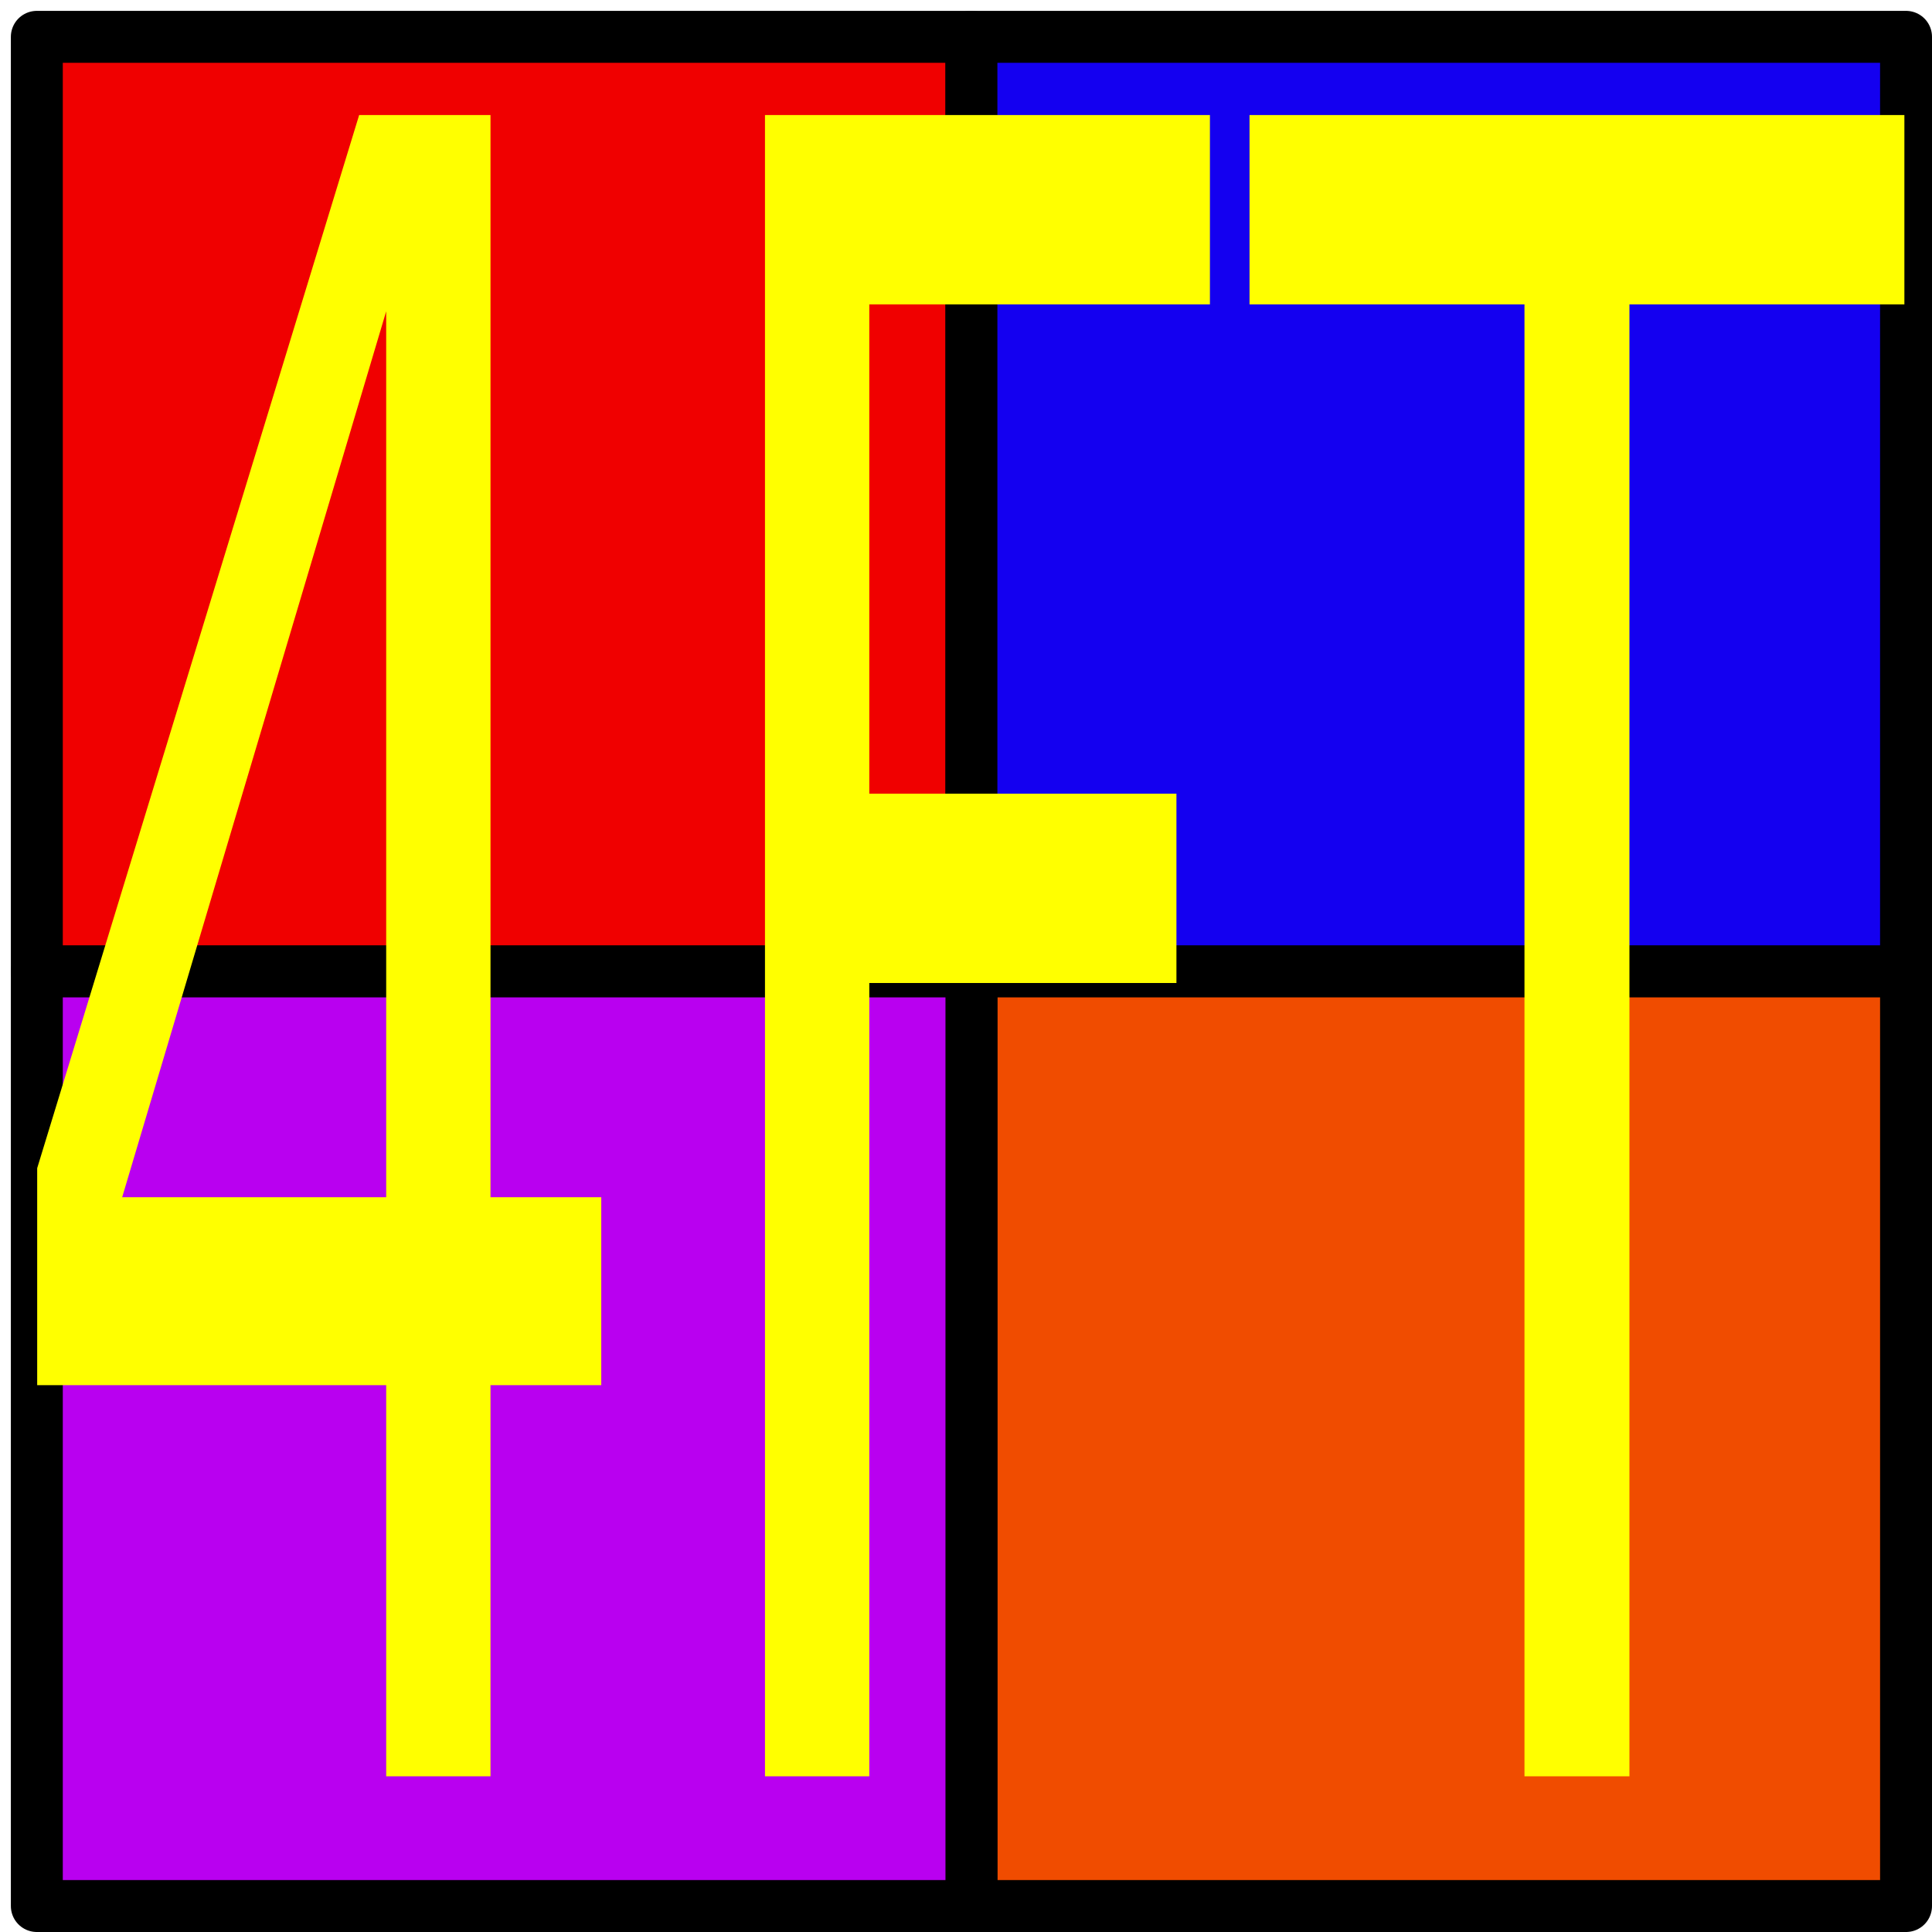
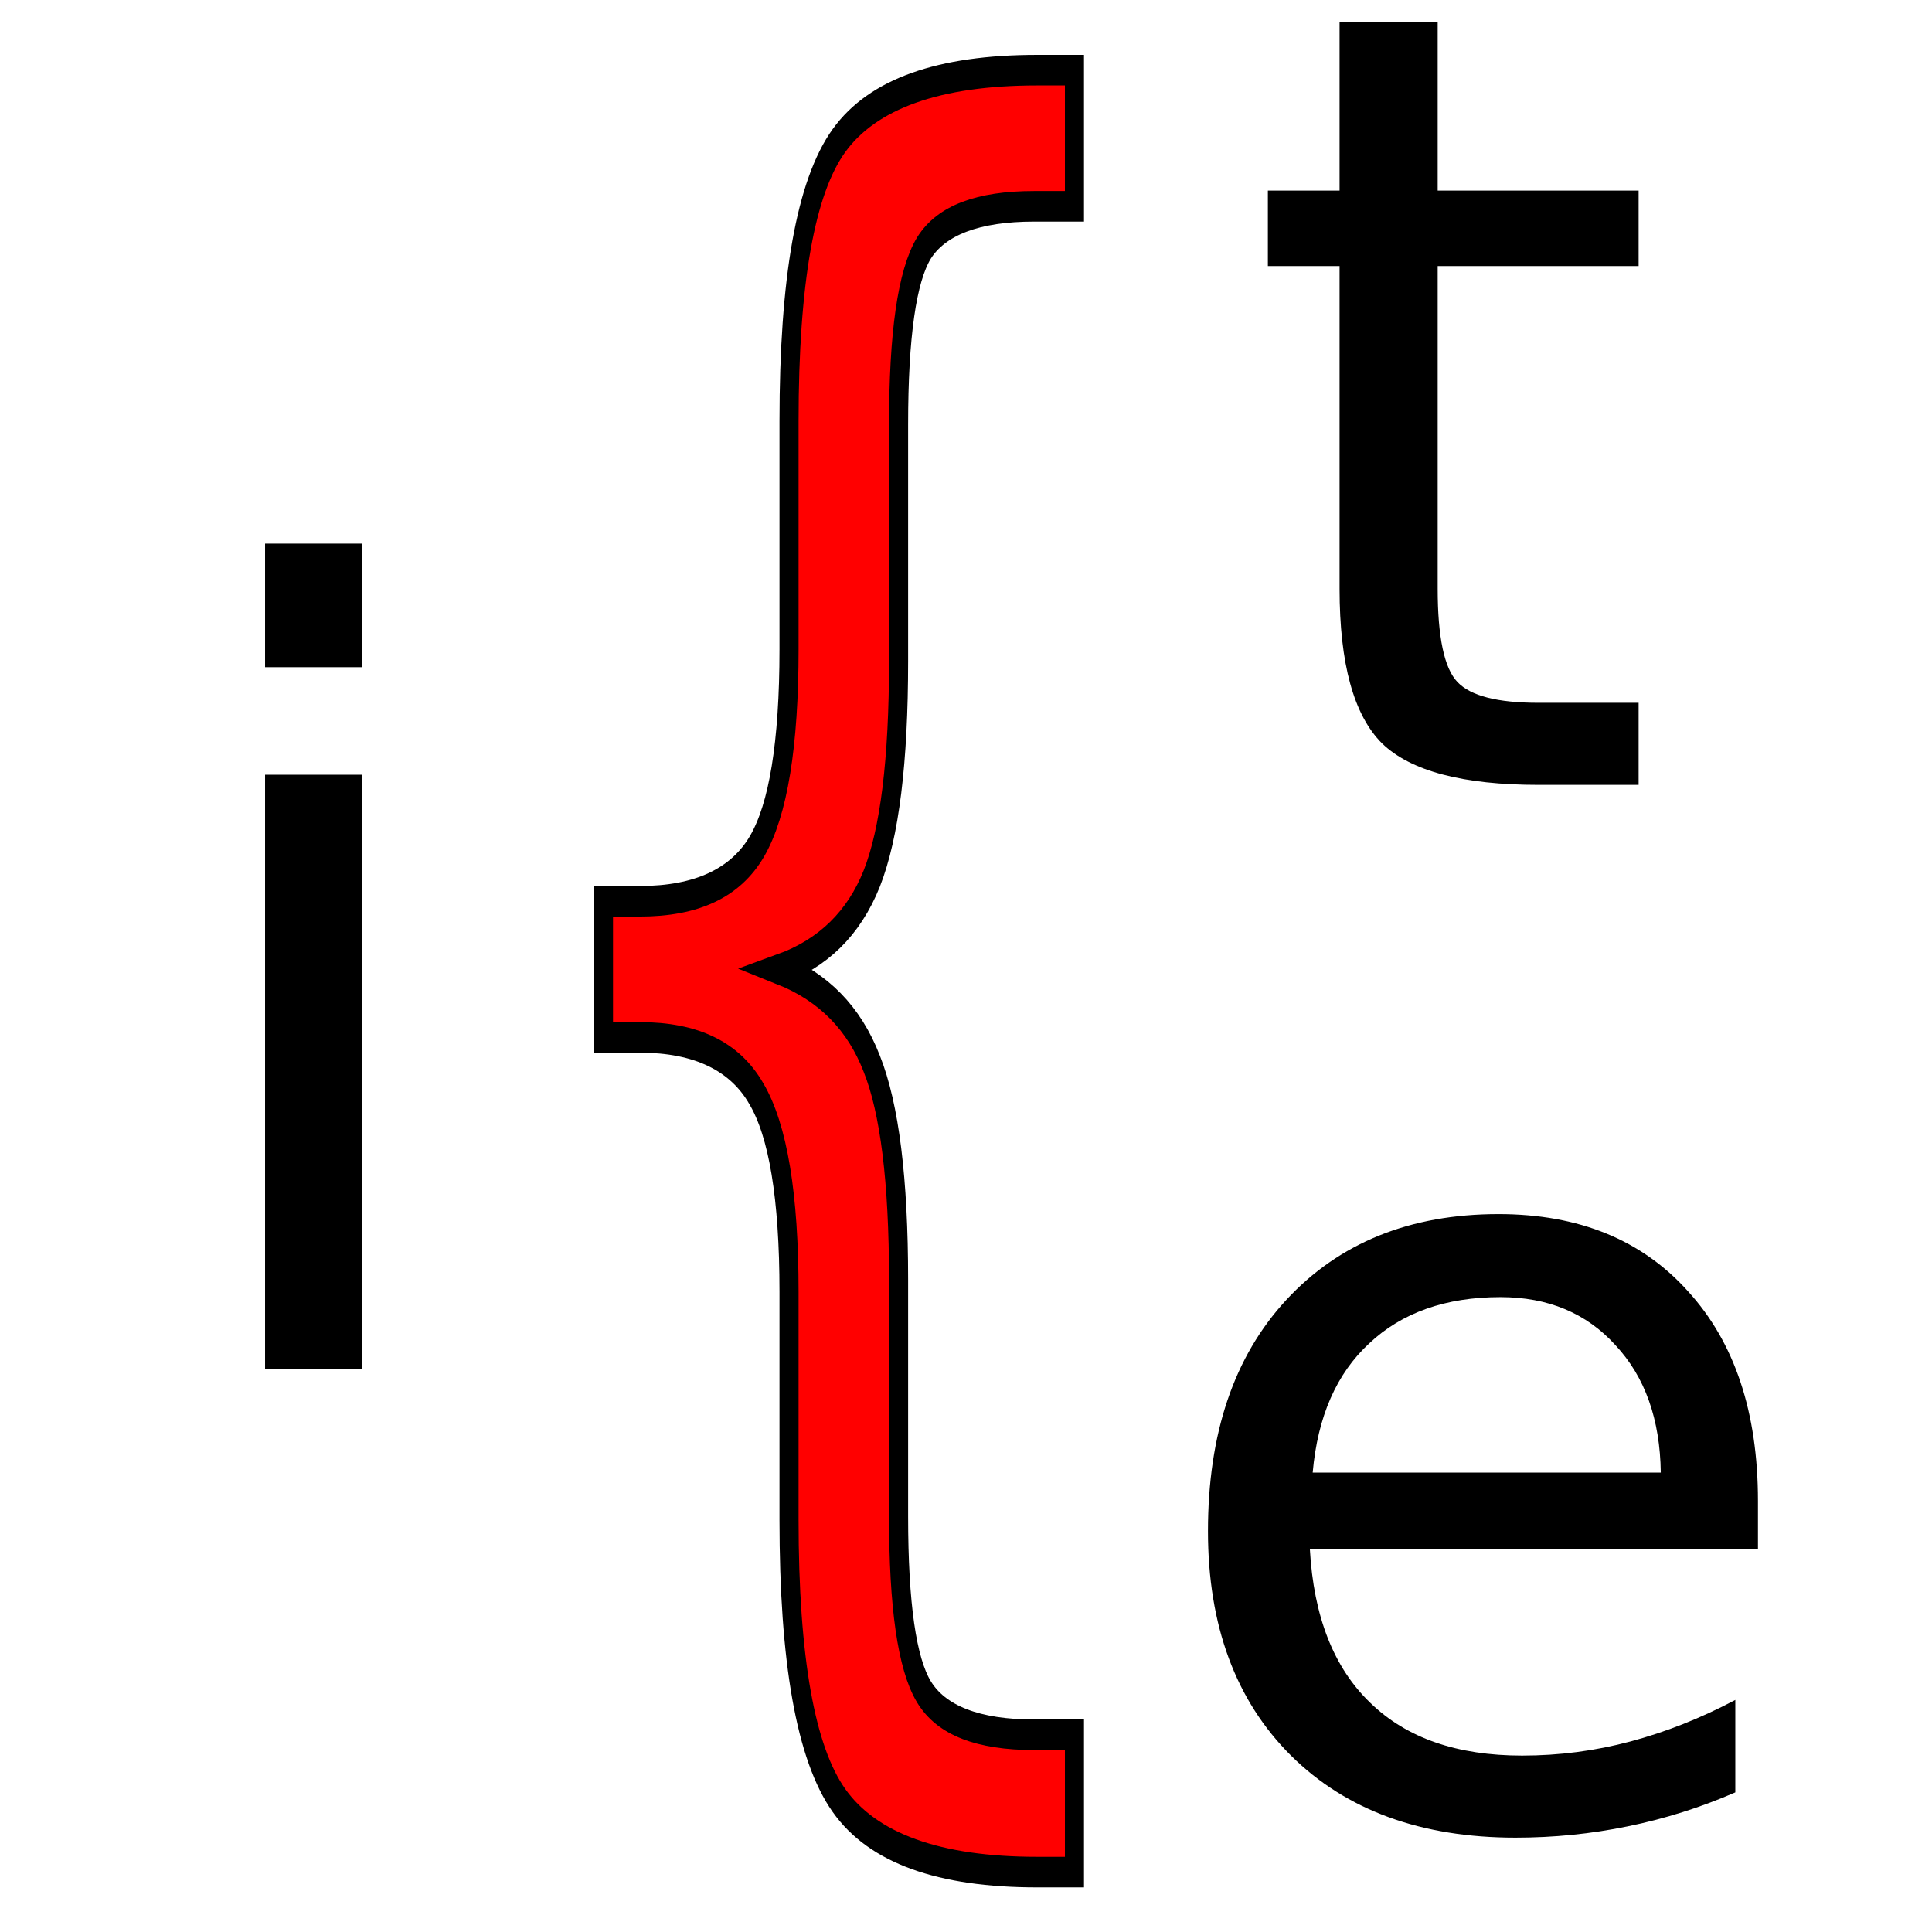
<svg xmlns="http://www.w3.org/2000/svg" width="32px" height="32px" id="svg1374">
  <defs id="defs1376" />
  <g id="layer1">
-     <rect style="opacity:1;fill:#f00000;fill-opacity:1;stroke:#000000;stroke-width:0.86;stroke-linecap:round;stroke-linejoin:round;stroke-miterlimit:4;stroke-dasharray:none;stroke-dashoffset:0;stroke-opacity:1" id="rect2097" width="15.48" height="15.48" x="0.61" y="0.61" ry="0" />
-     <rect style="opacity:1;fill:#1400f0;fill-opacity:1;stroke:#000000;stroke-width:0.86;stroke-linecap:round;stroke-linejoin:round;stroke-miterlimit:4;stroke-dasharray:none;stroke-dashoffset:0;stroke-opacity:1" id="rect2099" width="15.48" height="15.48" x="16.09" y="0.61" />
-     <rect style="opacity:1;fill:#f04c00;fill-opacity:1;stroke:#000000;stroke-width:0.86;stroke-linecap:round;stroke-linejoin:round;stroke-miterlimit:4;stroke-dasharray:none;stroke-dashoffset:0;stroke-opacity:1" id="rect2101" width="15.48" height="15.48" x="16.09" y="16.09" />
-     <rect style="opacity:1;fill:#b900f0;fill-opacity:1;stroke:#000000;stroke-width:0.86;stroke-linecap:round;stroke-linejoin:round;stroke-miterlimit:4;stroke-dasharray:none;stroke-dashoffset:0;stroke-opacity:1" id="rect2103" width="15.48" height="15.48" x="0.61" y="16.09" />
-     <text xml:space="preserve" style="font-size:25.767px;font-style:normal;font-weight:normal;fill:#ffff00;fill-opacity:1;stroke:none;stroke-width:1pt;stroke-linecap:butt;stroke-linejoin:miter;stroke-opacity:1;font-family:Bitstream Vera Sans" x="-0.365" y="20.082" id="text2831" transform="scale(0.68258,1.46503)">
-       <tspan id="tspan2833" x="-0.365" y="20.082">4FT</tspan>
+     <text xml:space="preserve" style="font-size:25.541px;font-style:normal;font-weight:normal;fill:#ff0000;fill-opacity:1;stroke:#000000;stroke-width:0.4;stroke-linecap:butt;stroke-linejoin:miter;stroke-opacity:1;font-family:Bitstream Vera Sans;stroke-miterlimit:4;stroke-dasharray:none" x="9.466" y="20.324" id="text2831" transform="scale(0.7899934,1.265833)">
+       <tspan id="tspan2833" x="9.466" y="20.324">{</tspan>
+     </text>
+     <text xml:space="preserve" style="font-size:18px;font-style:normal;font-variant:normal;font-weight:normal;font-stretch:normal;text-align:start;line-height:125%;writing-mode:lr-tb;text-anchor:start;fill:#000000;fill-opacity:1;stroke:none;stroke-width:1px;stroke-linecap:butt;stroke-linejoin:miter;stroke-opacity:1;font-family:Bitstream Vera Sans" x="2.687" y="22.676" id="text4228">
+       <tspan id="tspan4230" x="2.687" y="22.676">i</tspan>
+     </text>
+     <text xml:space="preserve" style="font-size:18px;font-style:normal;font-variant:normal;font-weight:normal;font-stretch:normal;text-align:start;line-height:125%;writing-mode:lr-tb;text-anchor:start;fill:#000000;fill-opacity:1;stroke:none;stroke-width:1px;stroke-linecap:butt;stroke-linejoin:miter;stroke-opacity:1;font-family:Bitstream Vera Sans" x="20.517" y="13" id="text4232">
+       <tspan id="tspan4234" x="20.517" y="13">t</tspan>
+     </text>
+     <text xml:space="preserve" style="font-size:18px;font-style:normal;font-variant:normal;font-weight:normal;font-stretch:normal;text-align:start;line-height:125%;writing-mode:lr-tb;text-anchor:start;fill:#000000;fill-opacity:1;stroke:none;stroke-width:1px;stroke-linecap:butt;stroke-linejoin:miter;stroke-opacity:1;font-family:Bitstream Vera Sans" x="19.007" y="30.187" id="text4236">
+       <tspan id="tspan4238" x="19.007" y="30.187">e</tspan>
    </text>
  </g>
</svg>
